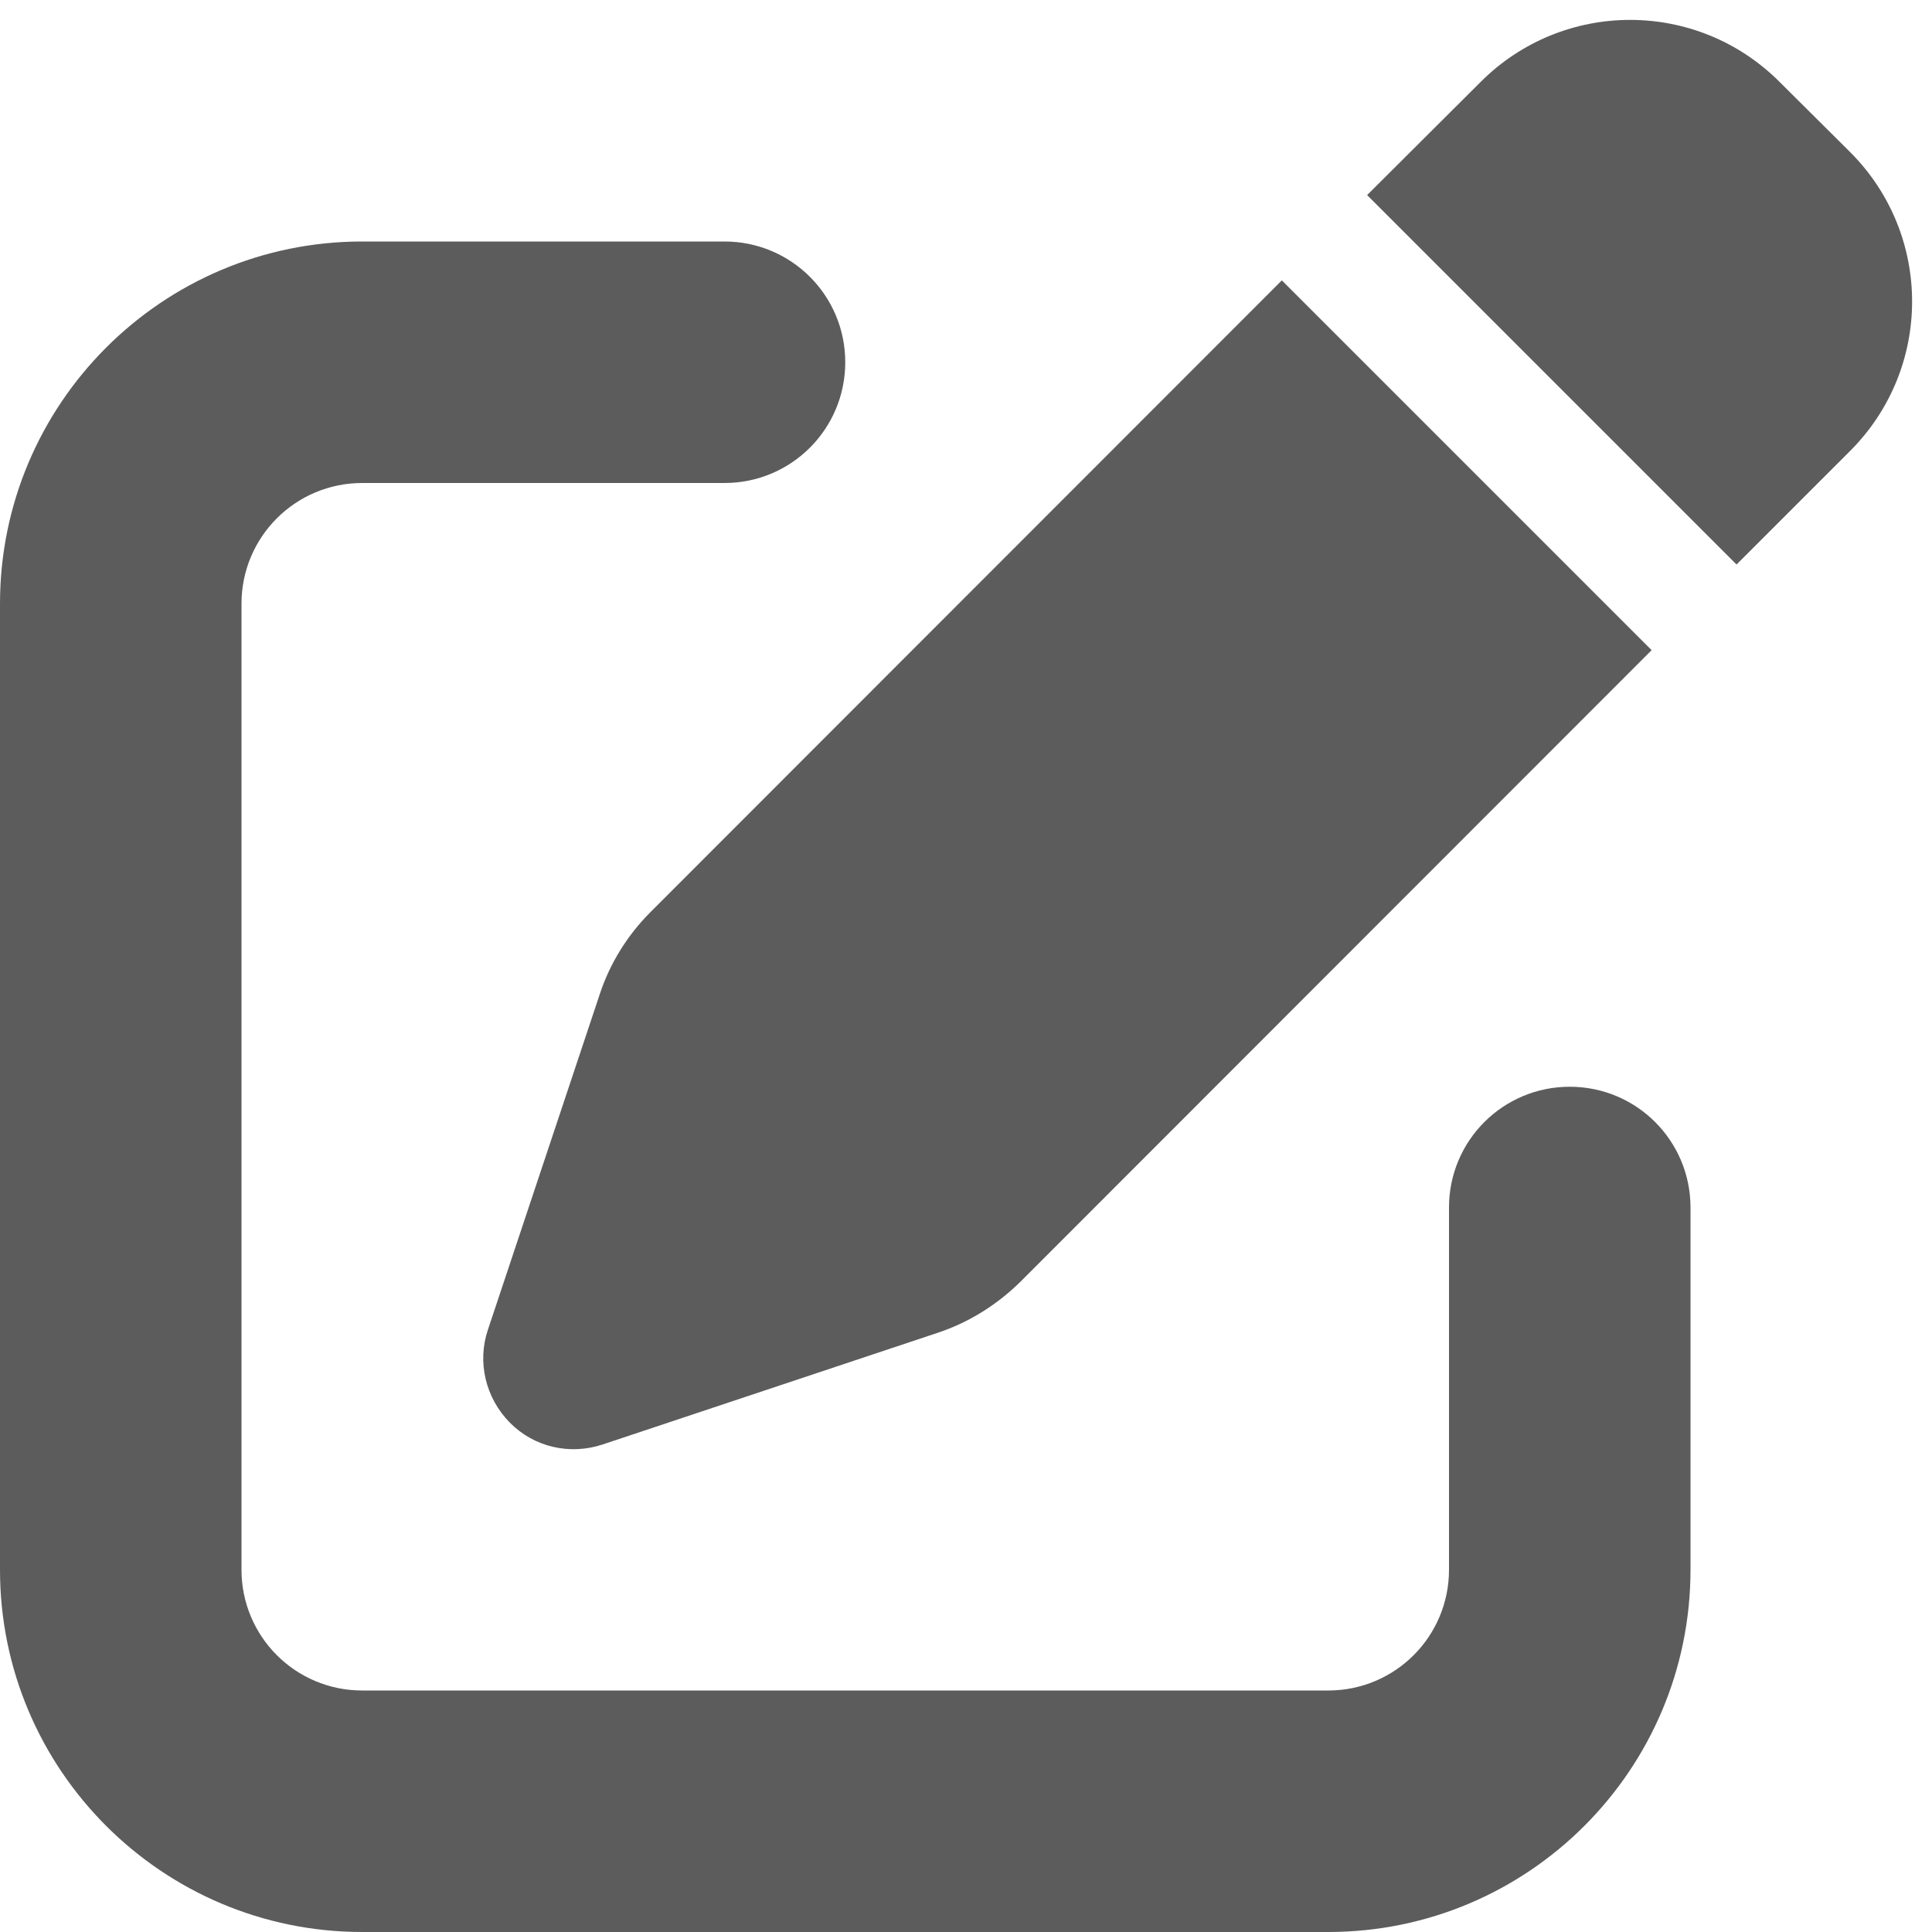
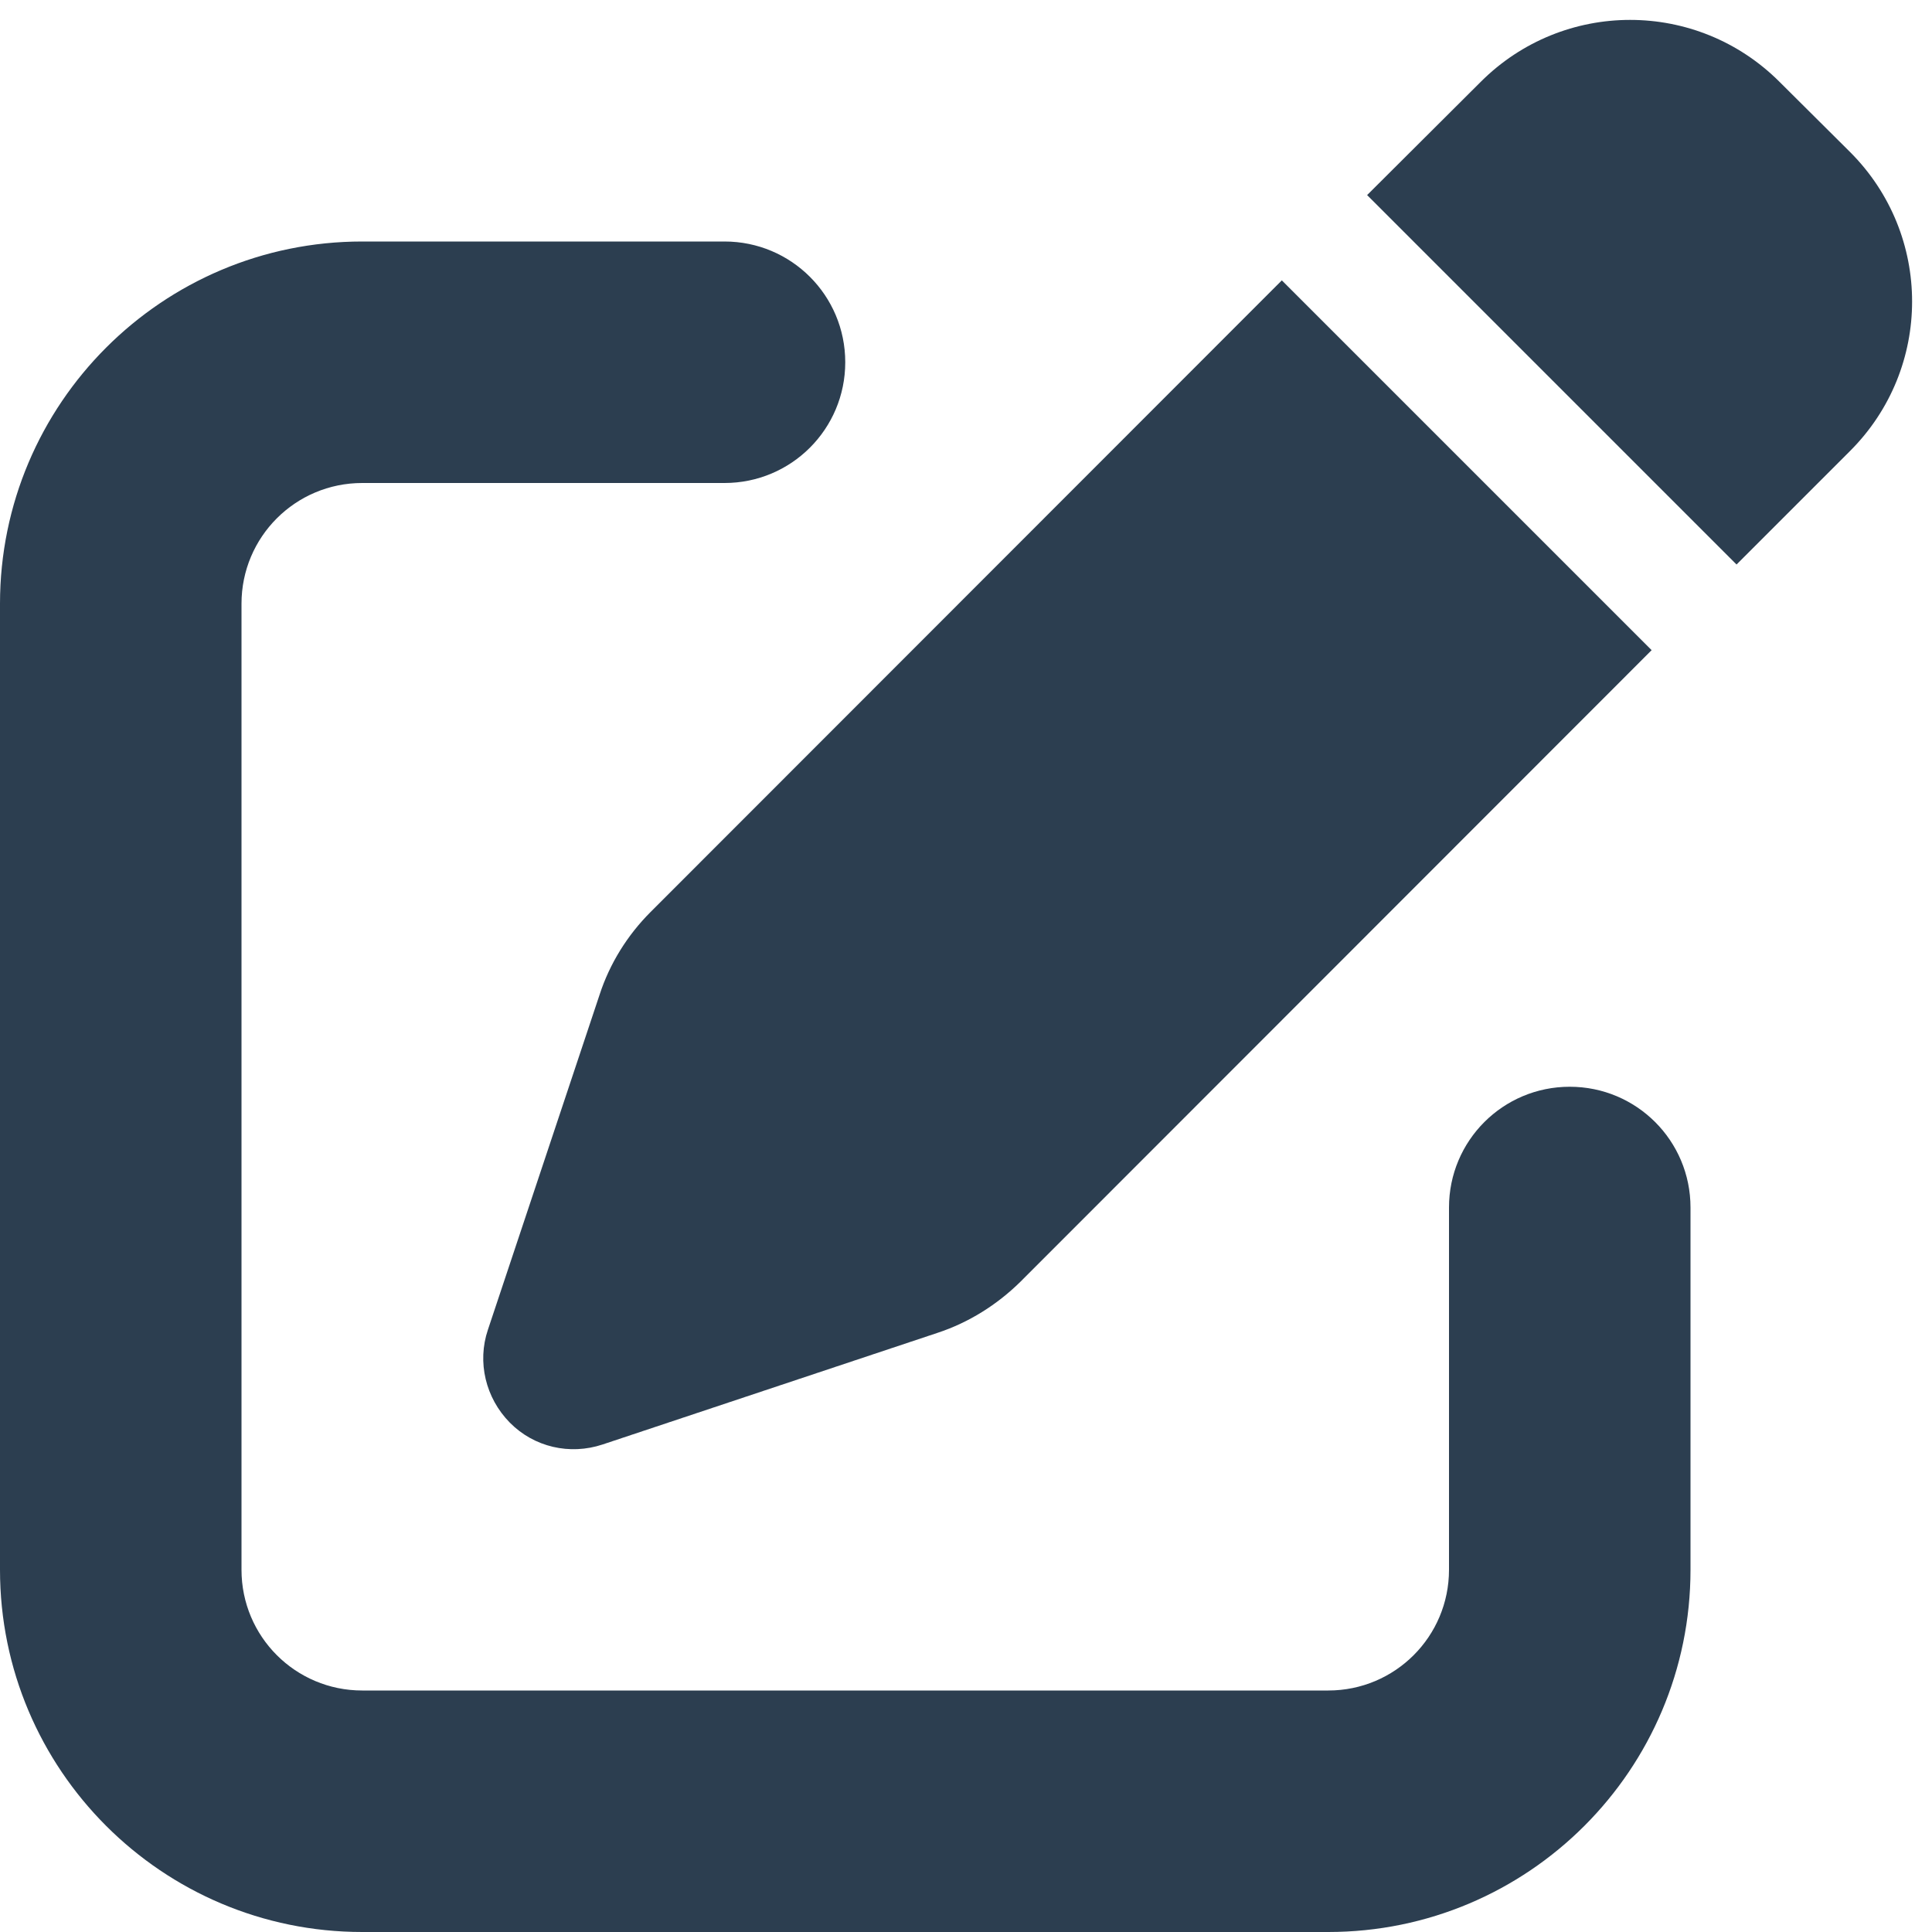
<svg xmlns="http://www.w3.org/2000/svg" viewBox="0 0 512 512">
-   <path d="M471.6 21.7c-21.9-21.9-57.3-21.9-79.2 0L362.3 51.7l97.9 97.9 30.1-30.1c21.9-21.9 21.9-57.3 0-79.2L471.6 21.7zm-299.2 220c-6.1 6.1-10.8 13.6-13.5 21.9l-29.6 88.8c-2.9 8.6-.6 18.1 5.8 24.6s15.9 8.7 24.6 5.8l88.8-29.6c8.2-2.7 15.7-7.4 21.9-13.5L437.7 172.3 339.7 74.3 172.4 241.7zM96 64C43 64 0 107 0 160V416c0 53 43 96 96 96H352c53 0 96-43 96-96V320c0-17.7-14.3-32-32-32s-32 14.3-32 32v96c0 17.7-14.3 32-32 32H96c-17.7 0-32-14.3-32-32V160c0-17.7 14.3-32 32-32h96c17.7 0 32-14.3 32-32s-14.3-32-32-32H96z" fill="#5c5c5c" />
+   <path d="M471.6 21.7c-21.9-21.9-57.3-21.9-79.2 0L362.3 51.7l97.9 97.9 30.1-30.1c21.9-21.9 21.9-57.3 0-79.2L471.6 21.7zm-299.2 220c-6.1 6.1-10.8 13.6-13.5 21.9l-29.6 88.8c-2.9 8.6-.6 18.1 5.8 24.6s15.9 8.7 24.6 5.8l88.8-29.6c8.2-2.7 15.7-7.4 21.9-13.5L437.7 172.3 339.7 74.3 172.4 241.7zM96 64C43 64 0 107 0 160V416c0 53 43 96 96 96H352c53 0 96-43 96-96V320c0-17.7-14.3-32-32-32s-32 14.3-32 32v96c0 17.7-14.3 32-32 32H96c-17.7 0-32-14.3-32-32V160c0-17.7 14.3-32 32-32h96c17.7 0 32-14.3 32-32s-14.3-32-32-32H96z" fill="#2c3e50" />
</svg>
